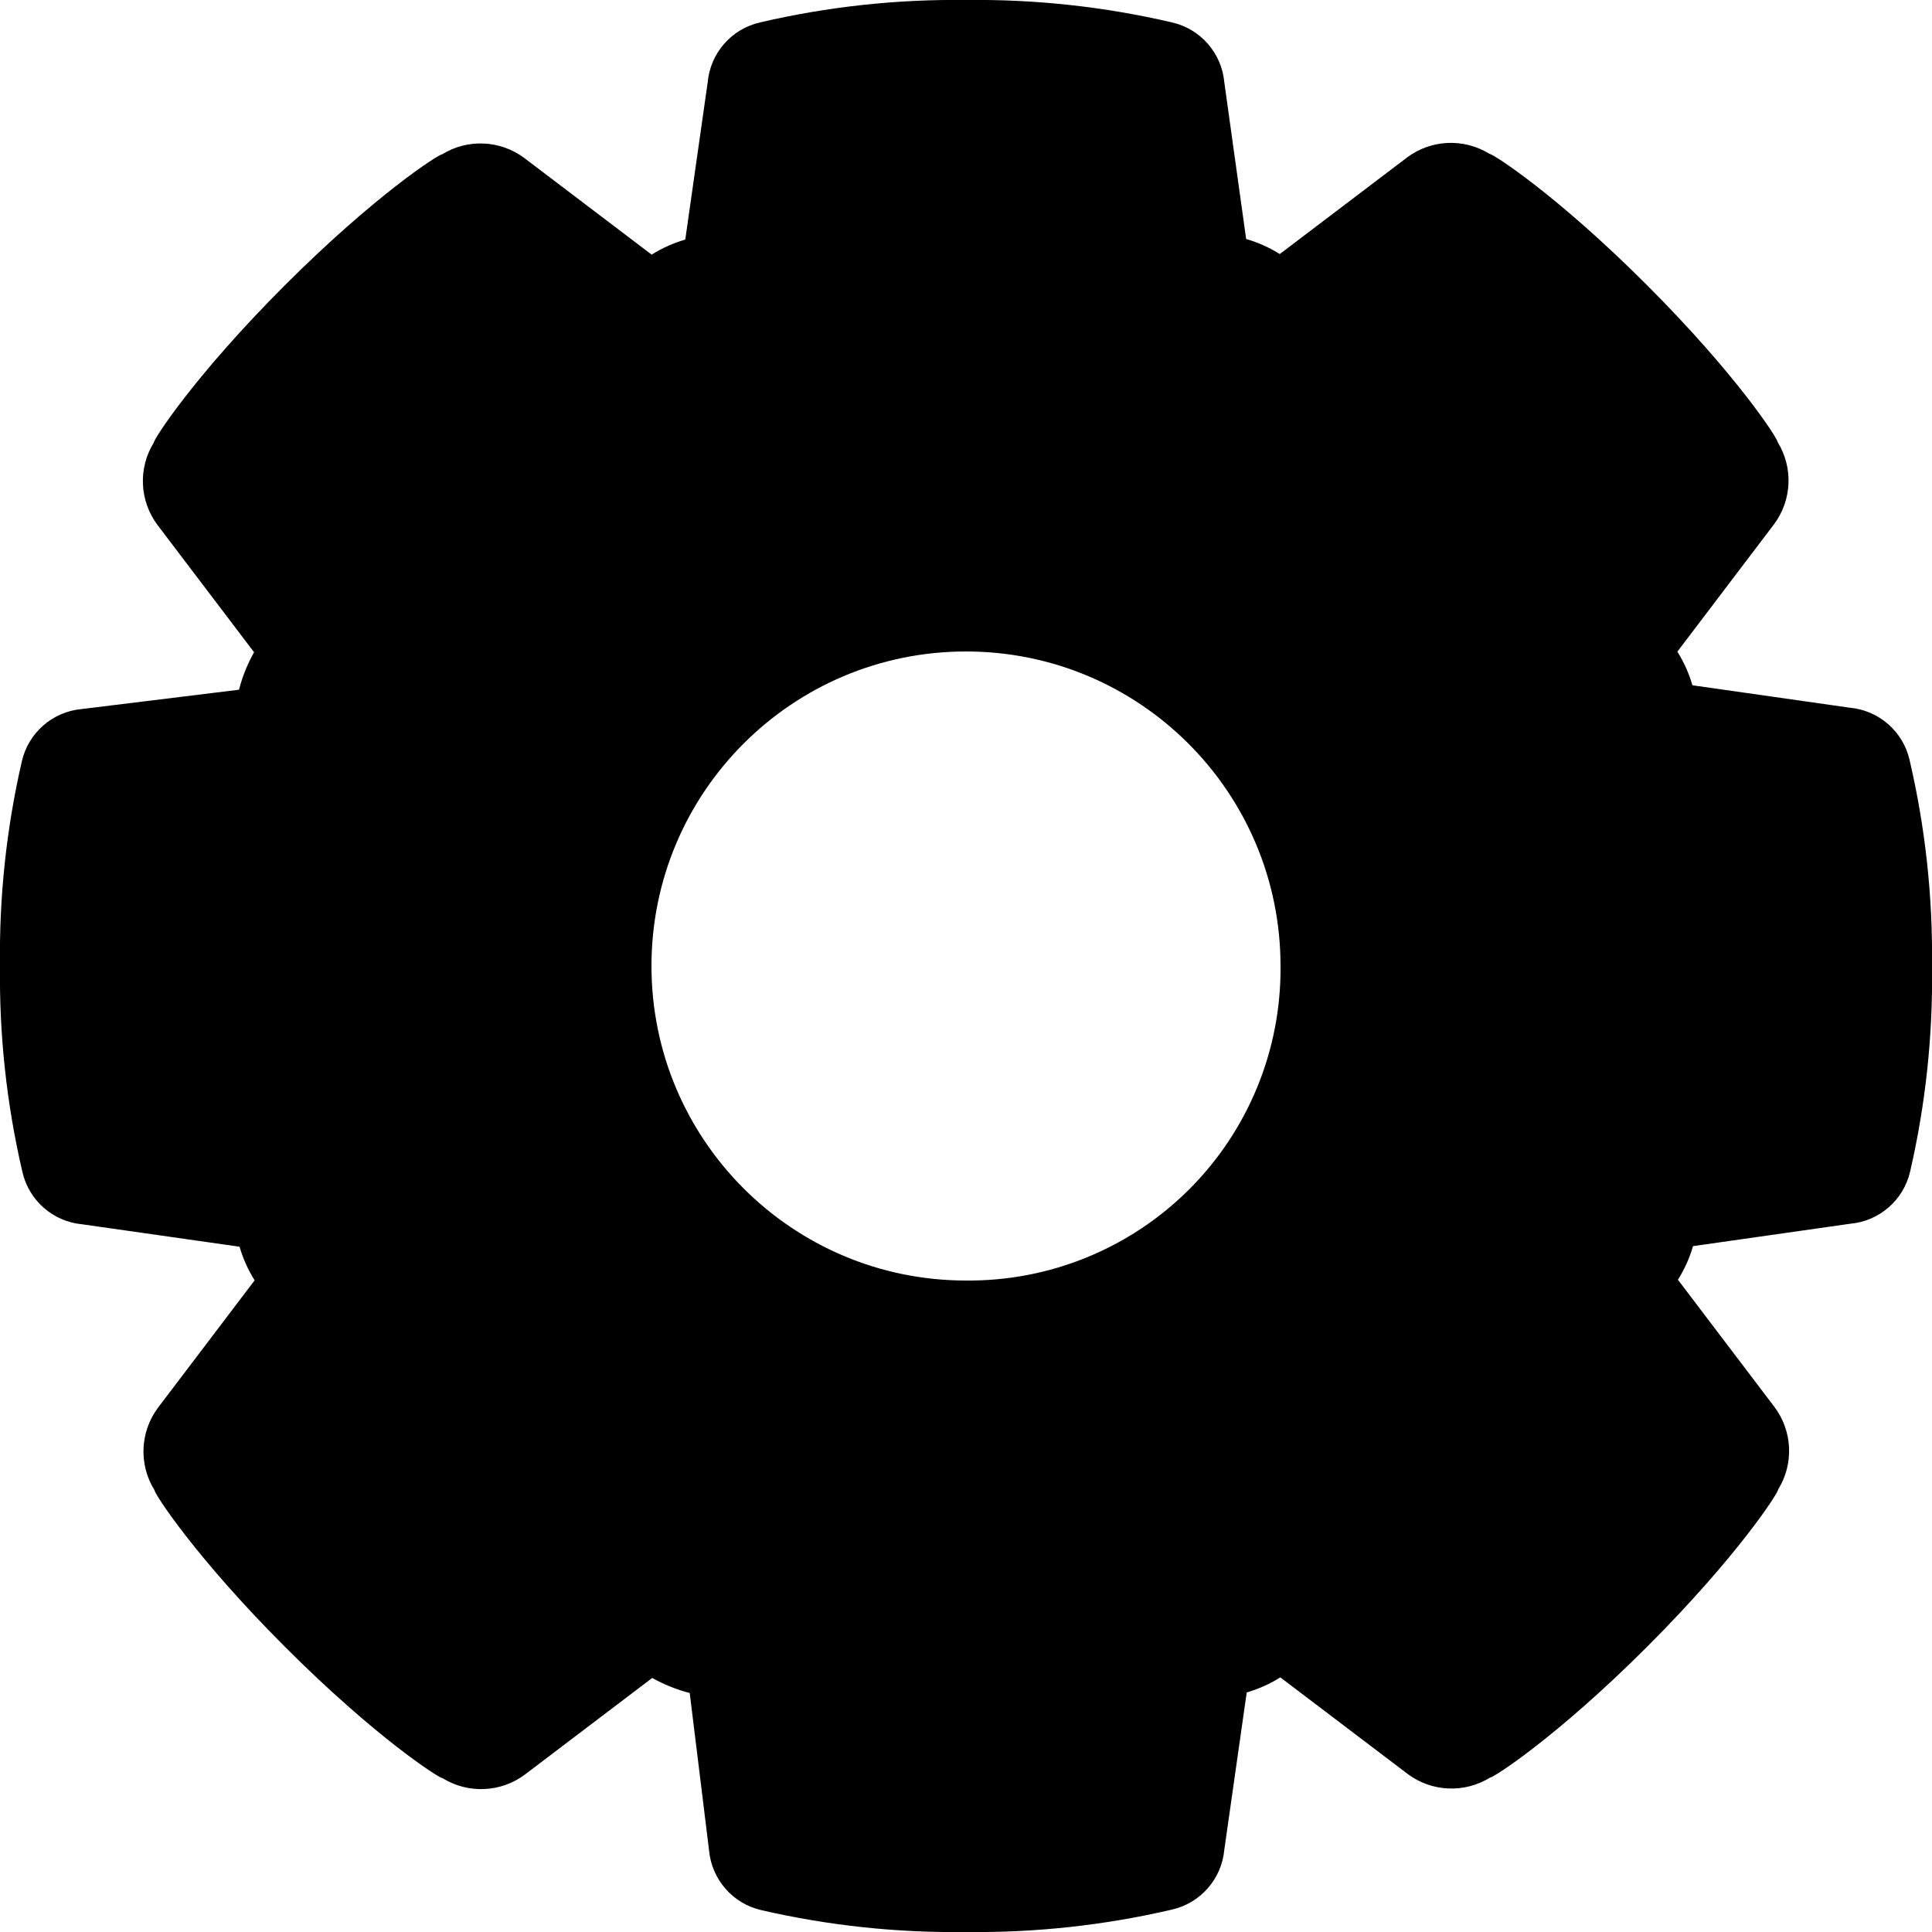
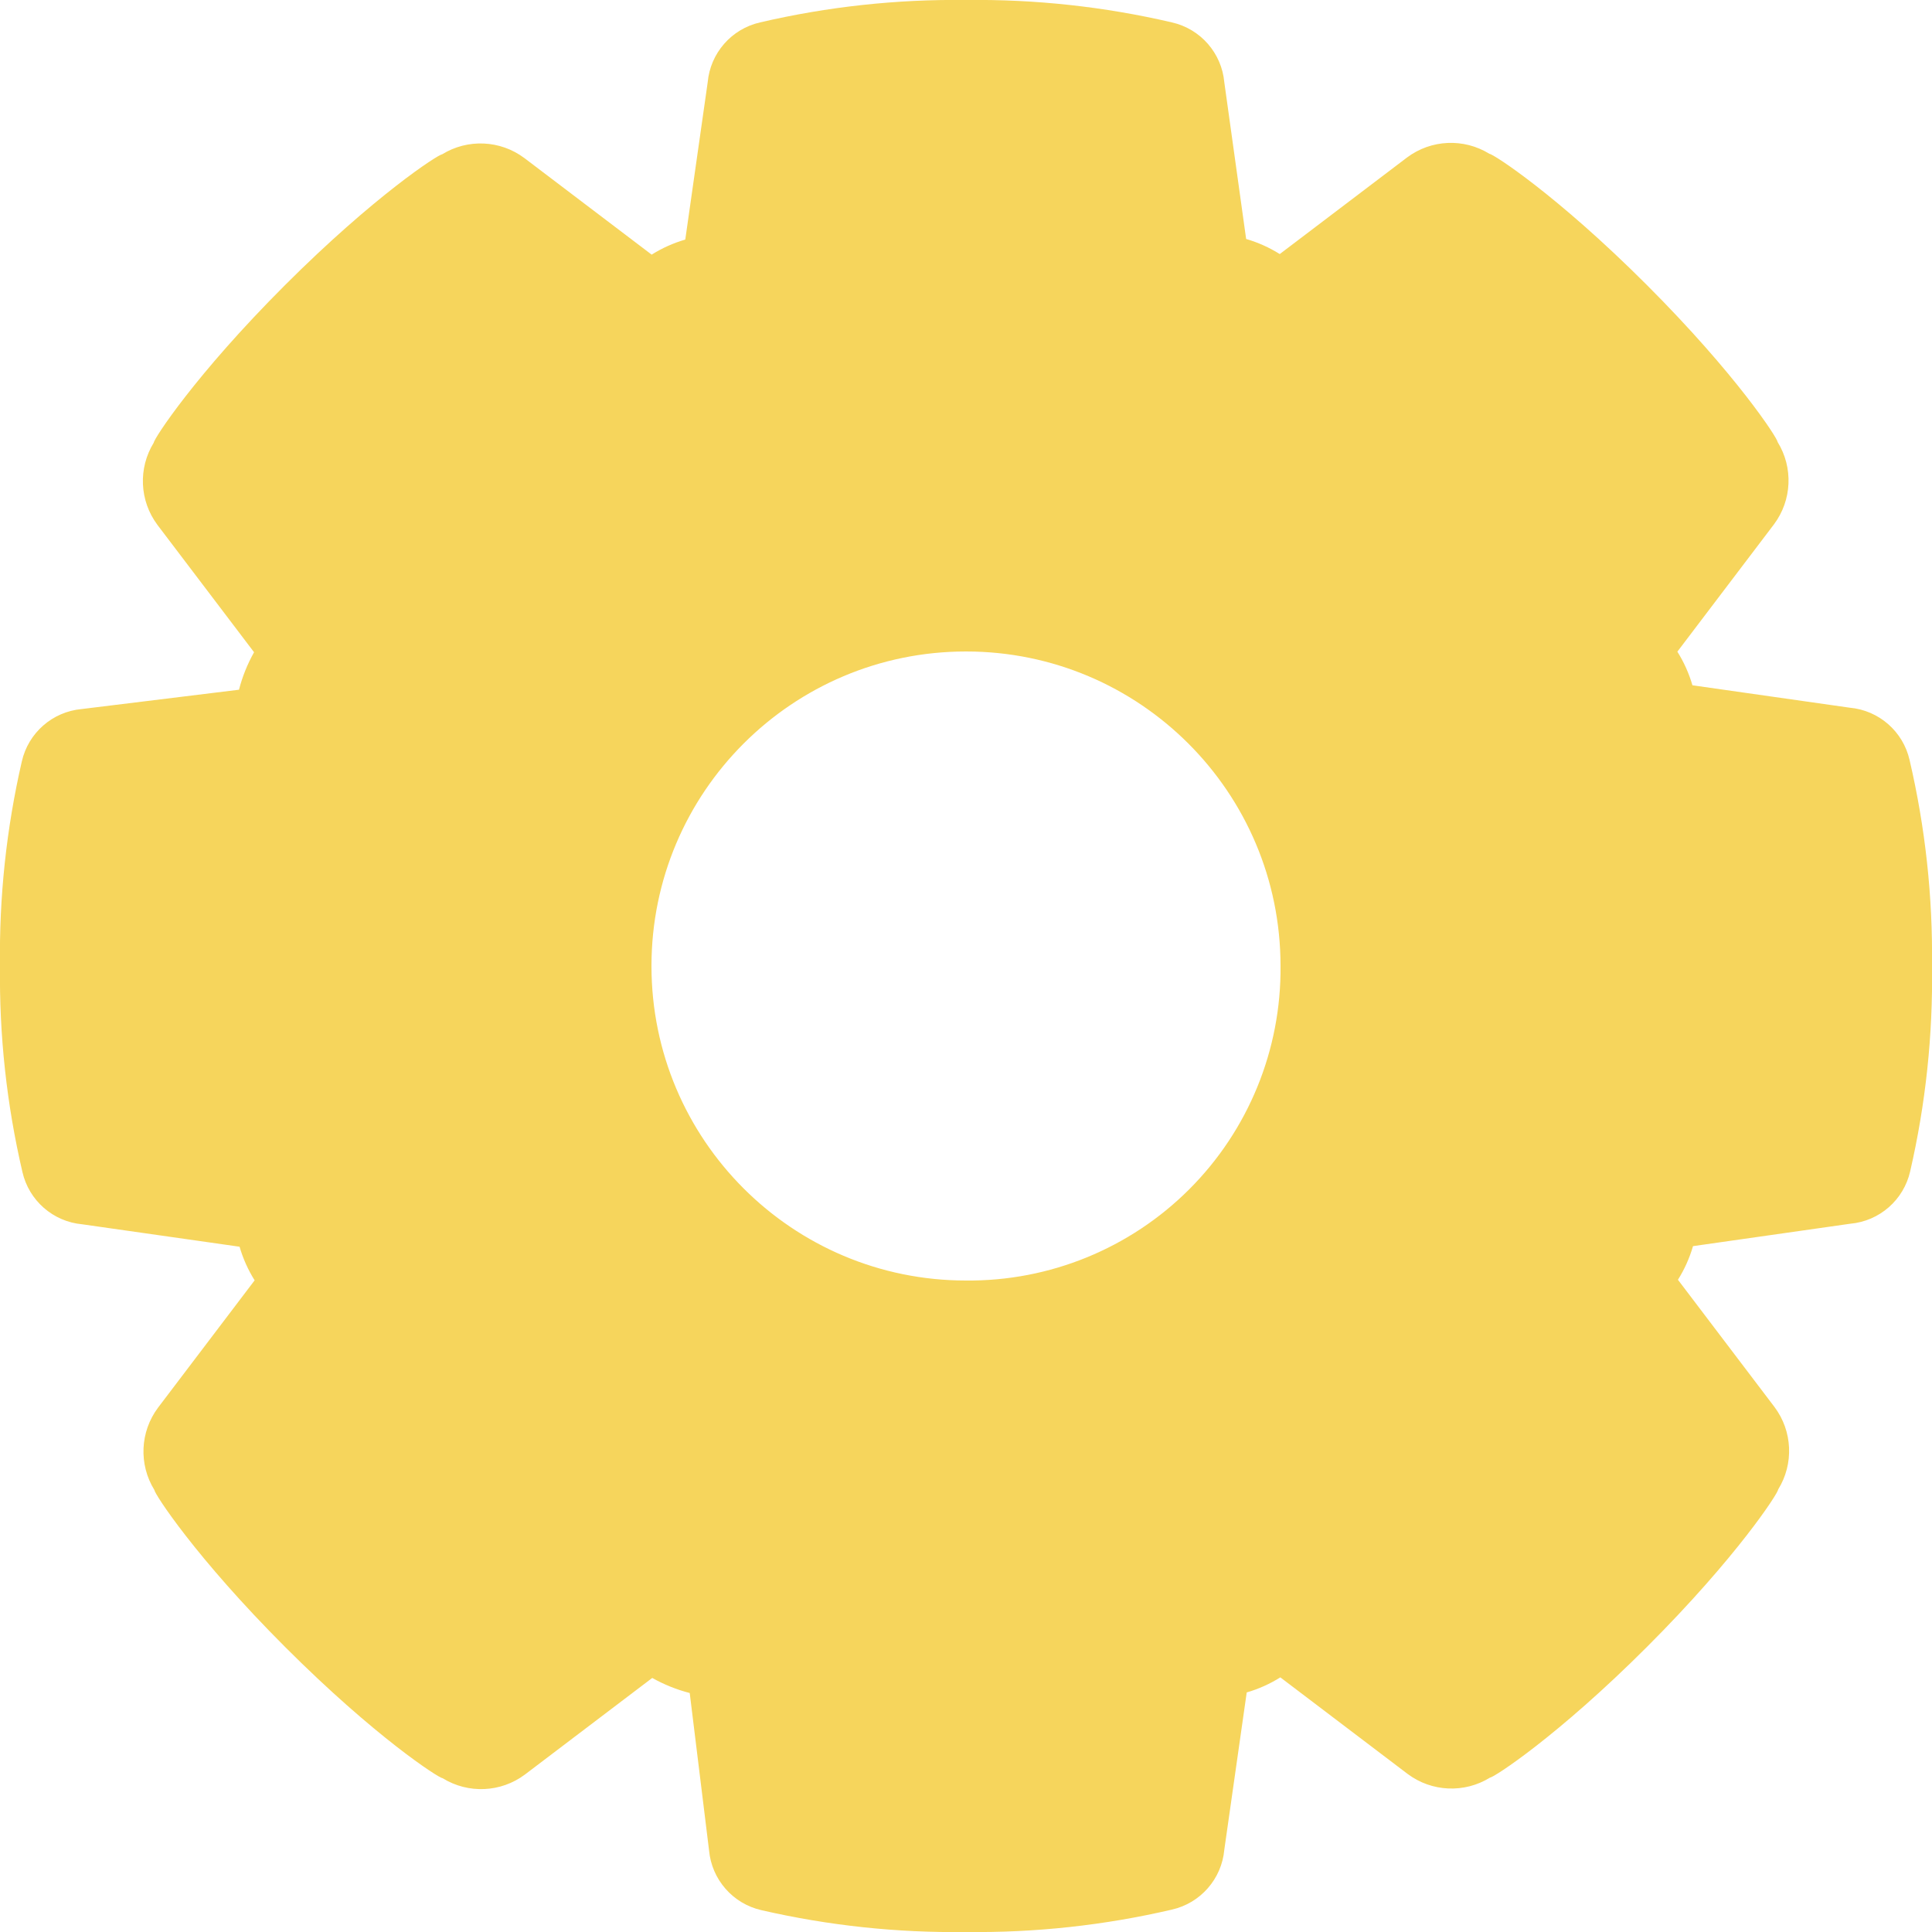
- <svg xmlns="http://www.w3.org/2000/svg" height="300px" width="300px" fill="#000000" viewBox="0 0 100 100" x="0px" y="0px">
+ <svg xmlns="http://www.w3.org/2000/svg" fill="#f6d55c" viewBox="0 0 100 100" x="0px" y="0px">
  <path d="M98.84,39.34a3.5,3.5,0,0,0-3.1-2.71L87.6,35.47a6.88,6.88,0,0,0-.78-1.74l5-6.59a3.79,3.79,0,0,0,.19-4.26c0-.19-2.13-3.49-6.78-8.14s-7.95-6.78-8.14-6.78a3.79,3.79,0,0,0-4.26.19l-6.59,5a6.88,6.88,0,0,0-1.74-.78L63.37,4.26a3.5,3.5,0,0,0-2.71-3.1A44.52,44.52,0,0,0,50,0,44.52,44.52,0,0,0,39.34,1.16a3.5,3.5,0,0,0-2.71,3.1L35.47,12.4a6.88,6.88,0,0,0-1.74.78l-6.59-5a3.79,3.79,0,0,0-4.26-.19c-0.19,0-3.49,2.13-8.14,6.78s-6.78,7.95-6.78,8.14a3.79,3.79,0,0,0,.19,4.26l5,6.59a8.1,8.1,0,0,0-.78,1.94l-8.14,1a3.5,3.5,0,0,0-3.1,2.71A44.52,44.52,0,0,0,0,50,44.52,44.52,0,0,0,1.16,60.66a3.5,3.5,0,0,0,3.1,2.71l8.14,1.16a6.88,6.88,0,0,0,.78,1.74l-5,6.59a3.79,3.79,0,0,0-.19,4.26c0,0.19,2.13,3.49,6.78,8.14s7.95,6.78,8.14,6.78a3.79,3.79,0,0,0,4.26-.19l6.59-5a8.1,8.1,0,0,0,1.94.78l1,8.14a3.5,3.5,0,0,0,2.71,3.1A44.52,44.52,0,0,0,50,100a44.52,44.52,0,0,0,10.66-1.16,3.5,3.5,0,0,0,2.71-3.1l1.16-8.14a6.88,6.88,0,0,0,1.74-.78l6.59,5a3.79,3.79,0,0,0,4.26.19c0.19,0,3.49-2.13,8.14-6.78s6.78-7.95,6.78-8.14a3.79,3.79,0,0,0-.19-4.26l-5-6.59a6.88,6.88,0,0,0,.78-1.74l8.14-1.16a3.5,3.5,0,0,0,3.1-2.71A44.52,44.52,0,0,0,100,50,44.52,44.52,0,0,0,98.84,39.34ZM50,66.28A16.28,16.28,0,1,1,66.28,50,16.13,16.13,0,0,1,50,66.28Z" />
</svg>
